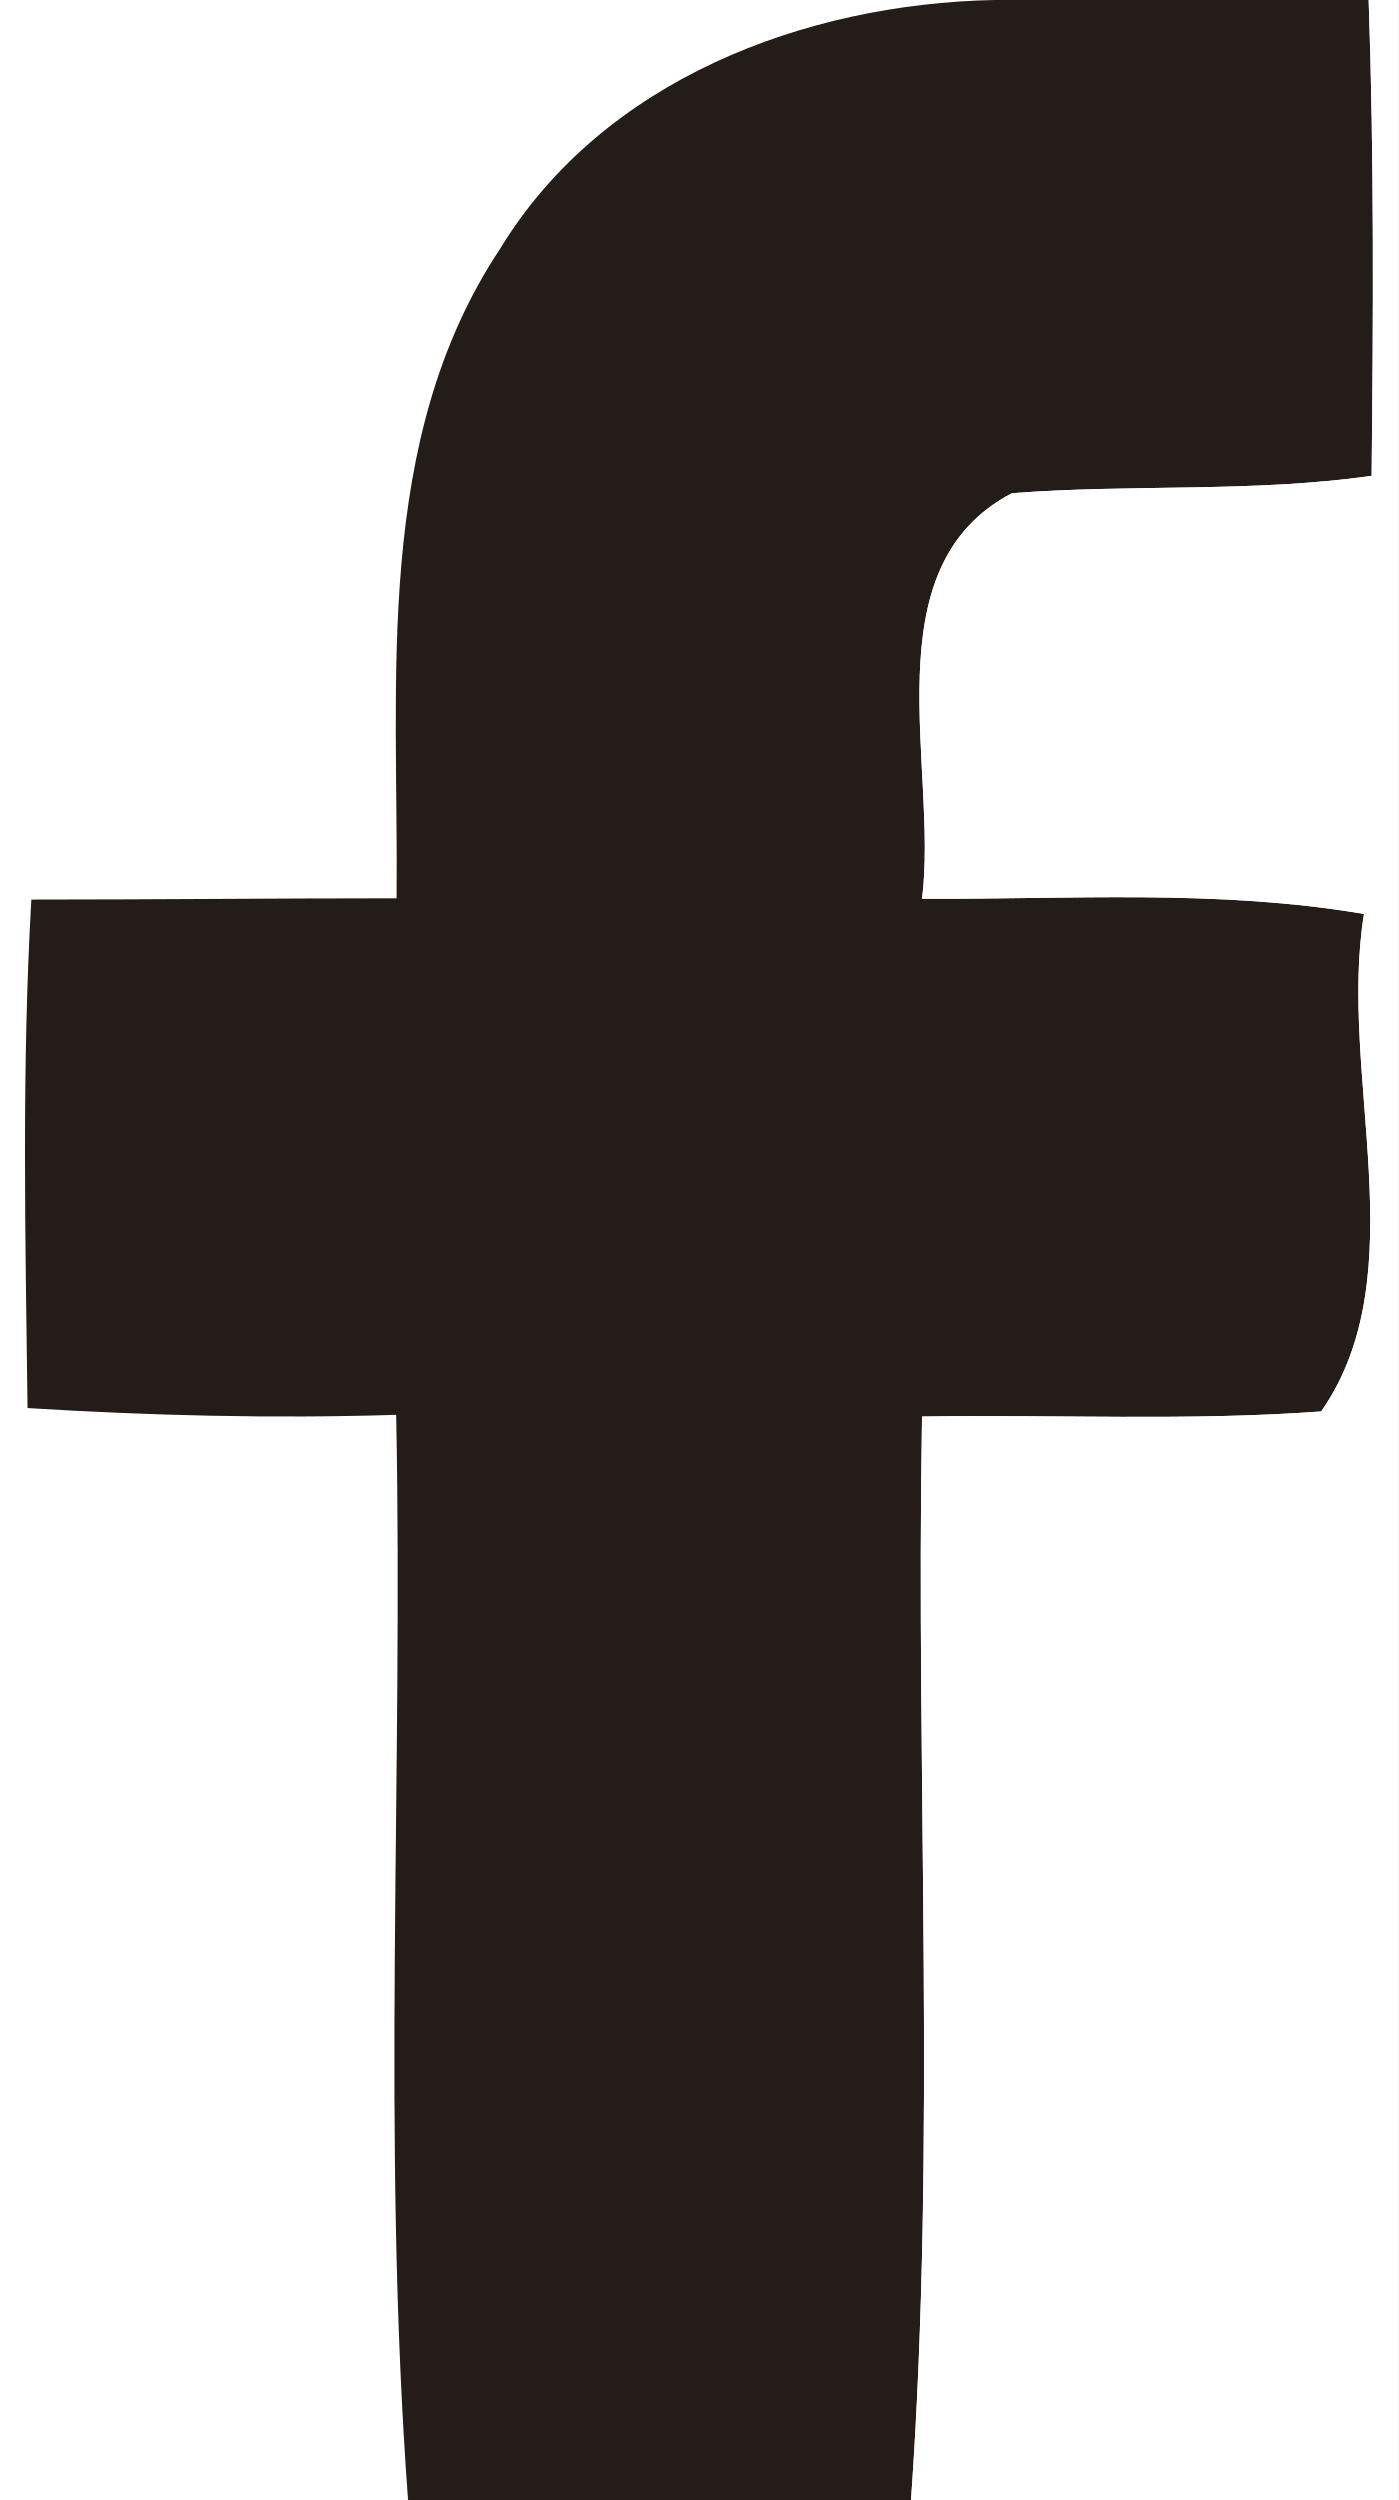
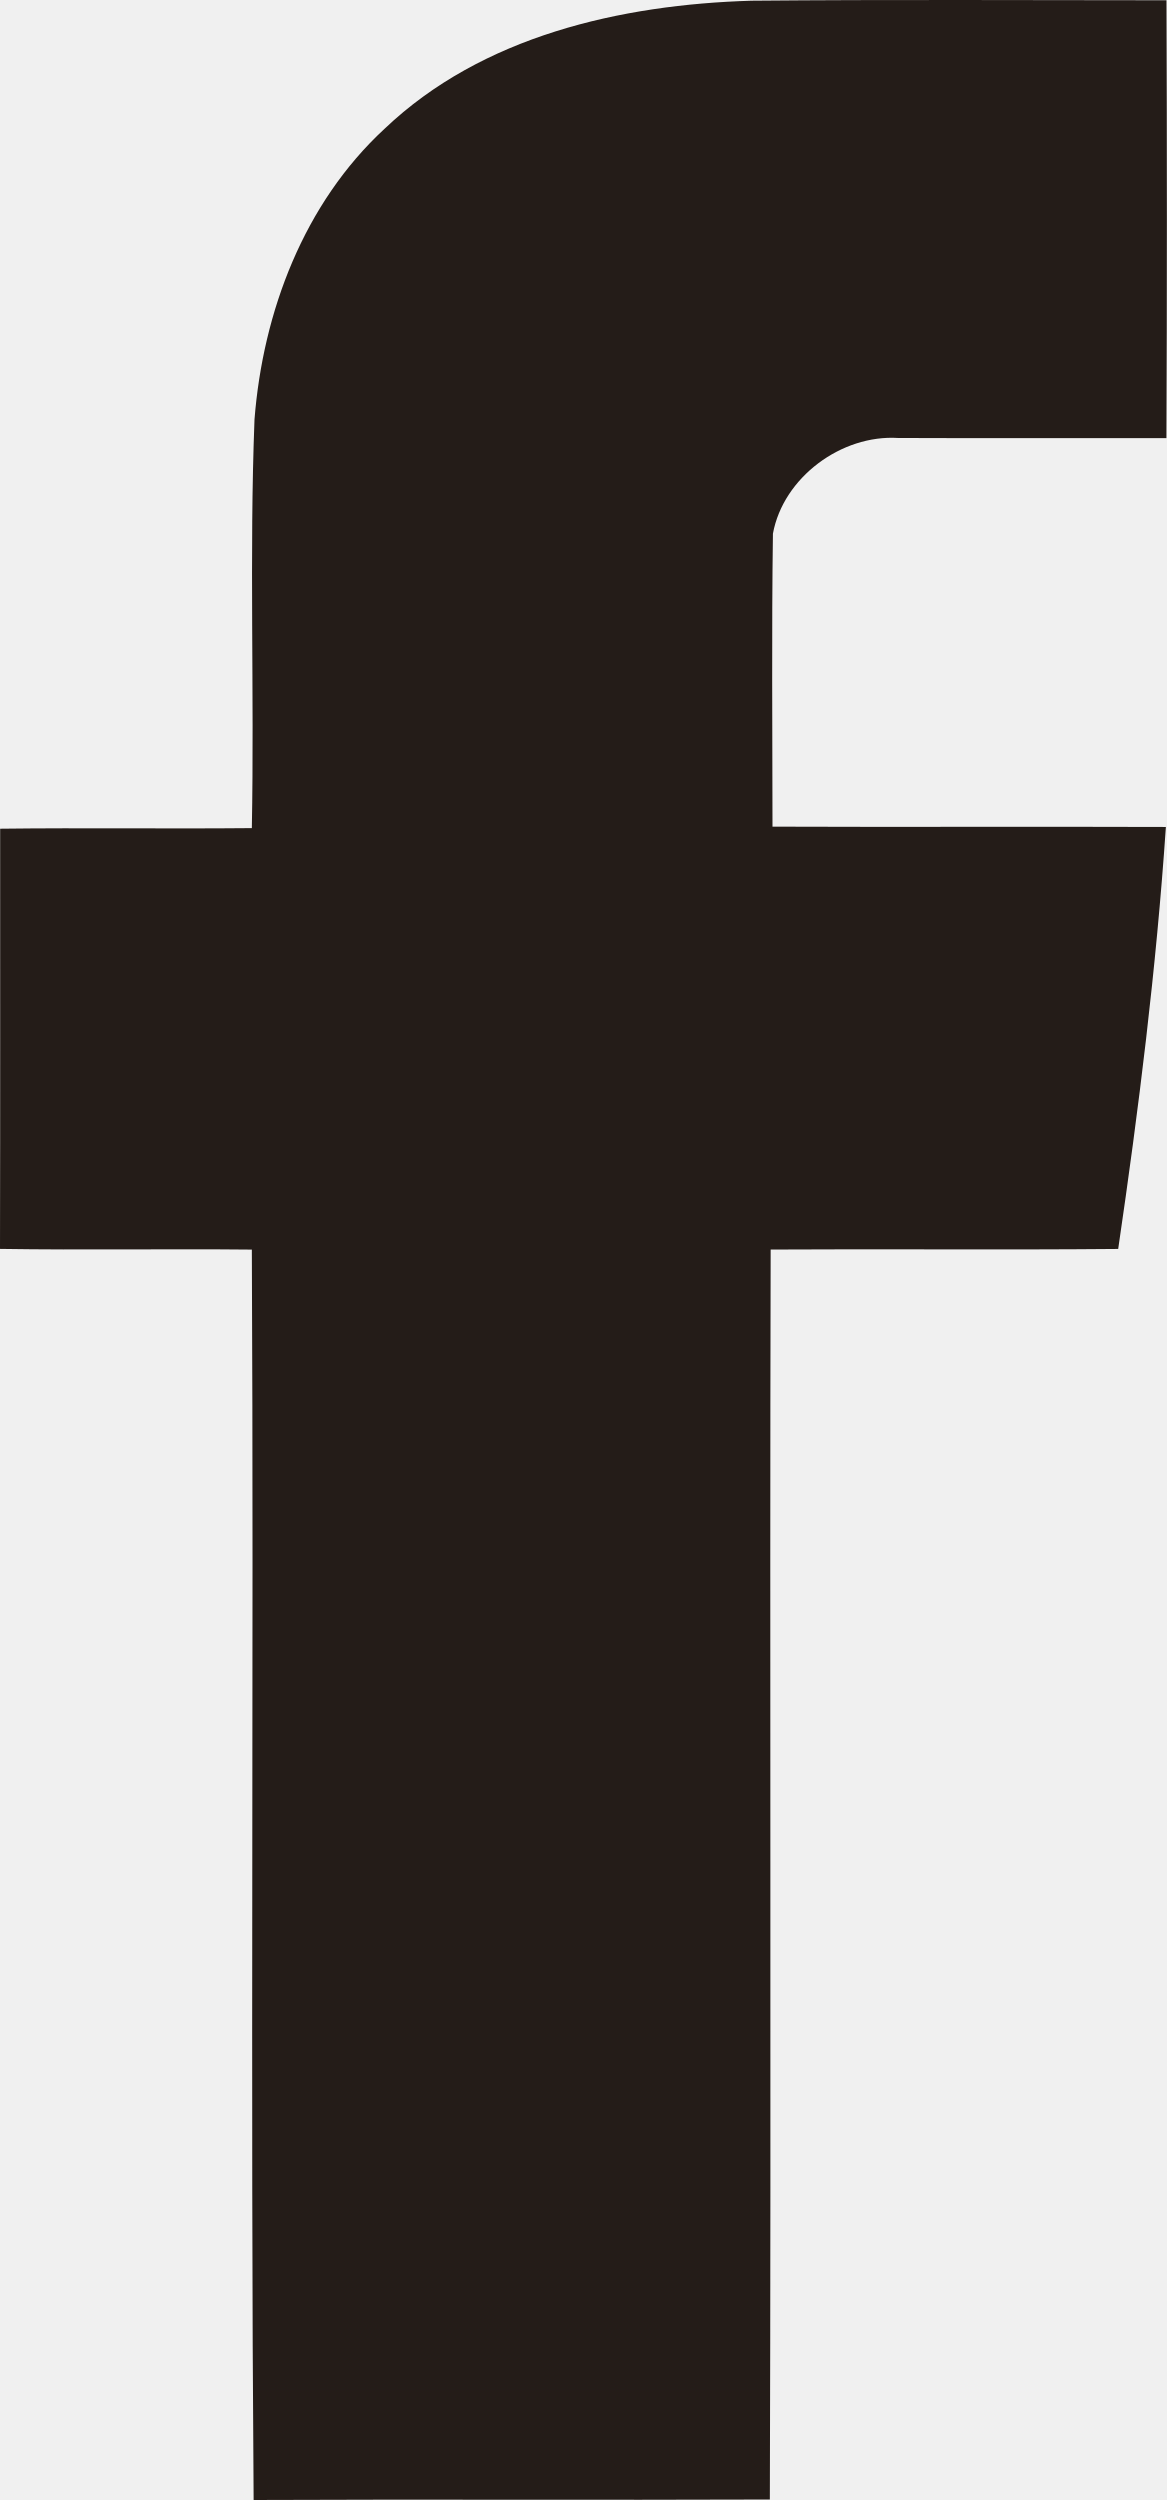
- <svg xmlns="http://www.w3.org/2000/svg" width="44" height="59pt" viewBox="0 0 33 59">
-   <path fill="#fff" d="M0 0h23.47c-4.49.09-9.24 1.89-11.66 5.86-3.01 4.52-2.4 10.19-2.45 15.34-2.87 0-5.74.03-8.62.03-.23 4-.14 8-.09 12 2.9.18 5.8.25 8.7.16.17 8.53-.35 17.09.28 25.61H0V0z" />
-   <path fill="#241c18" d="M23.47 0h8.83c.13 3.74.11 7.49.07 11.23-2.81.4-5.66.19-8.49.41-3.36 1.76-1.73 6.49-2.12 9.57 3.47.02 6.98-.23 10.43.36-.62 3.81 1.26 8.48-1.01 11.74-3.13.23-6.28.07-9.42.12-.15 8.52.34 17.07-.26 25.57H9.63c-.63-8.52-.11-17.08-.28-25.61-2.9.09-5.8.02-8.7-.16-.05-4-.14-8 .09-12 2.88 0 5.75-.03 8.62-.03.05-5.15-.56-10.82 2.45-15.34C14.23 1.89 18.98.09 23.47 0z" />
-   <path fill="#fff" d="M32.3 0h.7v59H21.5c.6-8.5.11-17.05.26-25.57 3.14-.05 6.29.11 9.42-.12 2.27-3.26.39-7.93 1.01-11.74-3.45-.59-6.96-.34-10.43-.36.39-3.08-1.24-7.81 2.12-9.57 2.83-.22 5.68-.01 8.49-.41.04-3.74.06-7.49-.07-11.23z" />
+ <svg xmlns="http://www.w3.org/2000/svg" width="192.304" height="412" viewBox="0 0 192.304 412">
+   <path d="M63.372 21.226C79.438 5.928 102.29.761 123.847.117c22.799-.205 45.589-.08 68.388-.072.09 24.051.098 48.111-.009 72.161-14.734-.026-29.478.036-44.212-.026-9.343-.582-18.937 6.5-20.635 15.762-.224 16.093-.081 32.195-.072 48.29 21.61.088 43.22-.028 64.829.053-1.582 23.281-4.47 46.456-7.858 69.541-19.088.18-38.187-.018-57.274.1-.17 68.664.089 137.33-.134 205.994-28.352.116-56.721-.054-85.072.08-.537-68.674.044-137.383-.295-206.066-13.832-.144-27.672.1-41.503-.116.053-23.085.018-46.169.026-69.246 13.822-.169 27.654.036 41.477-.098.42-22.442-.421-44.91.438-67.333 1.386-17.758 8.154-35.649 21.431-47.915z" fill="#241c18" />
</svg>
